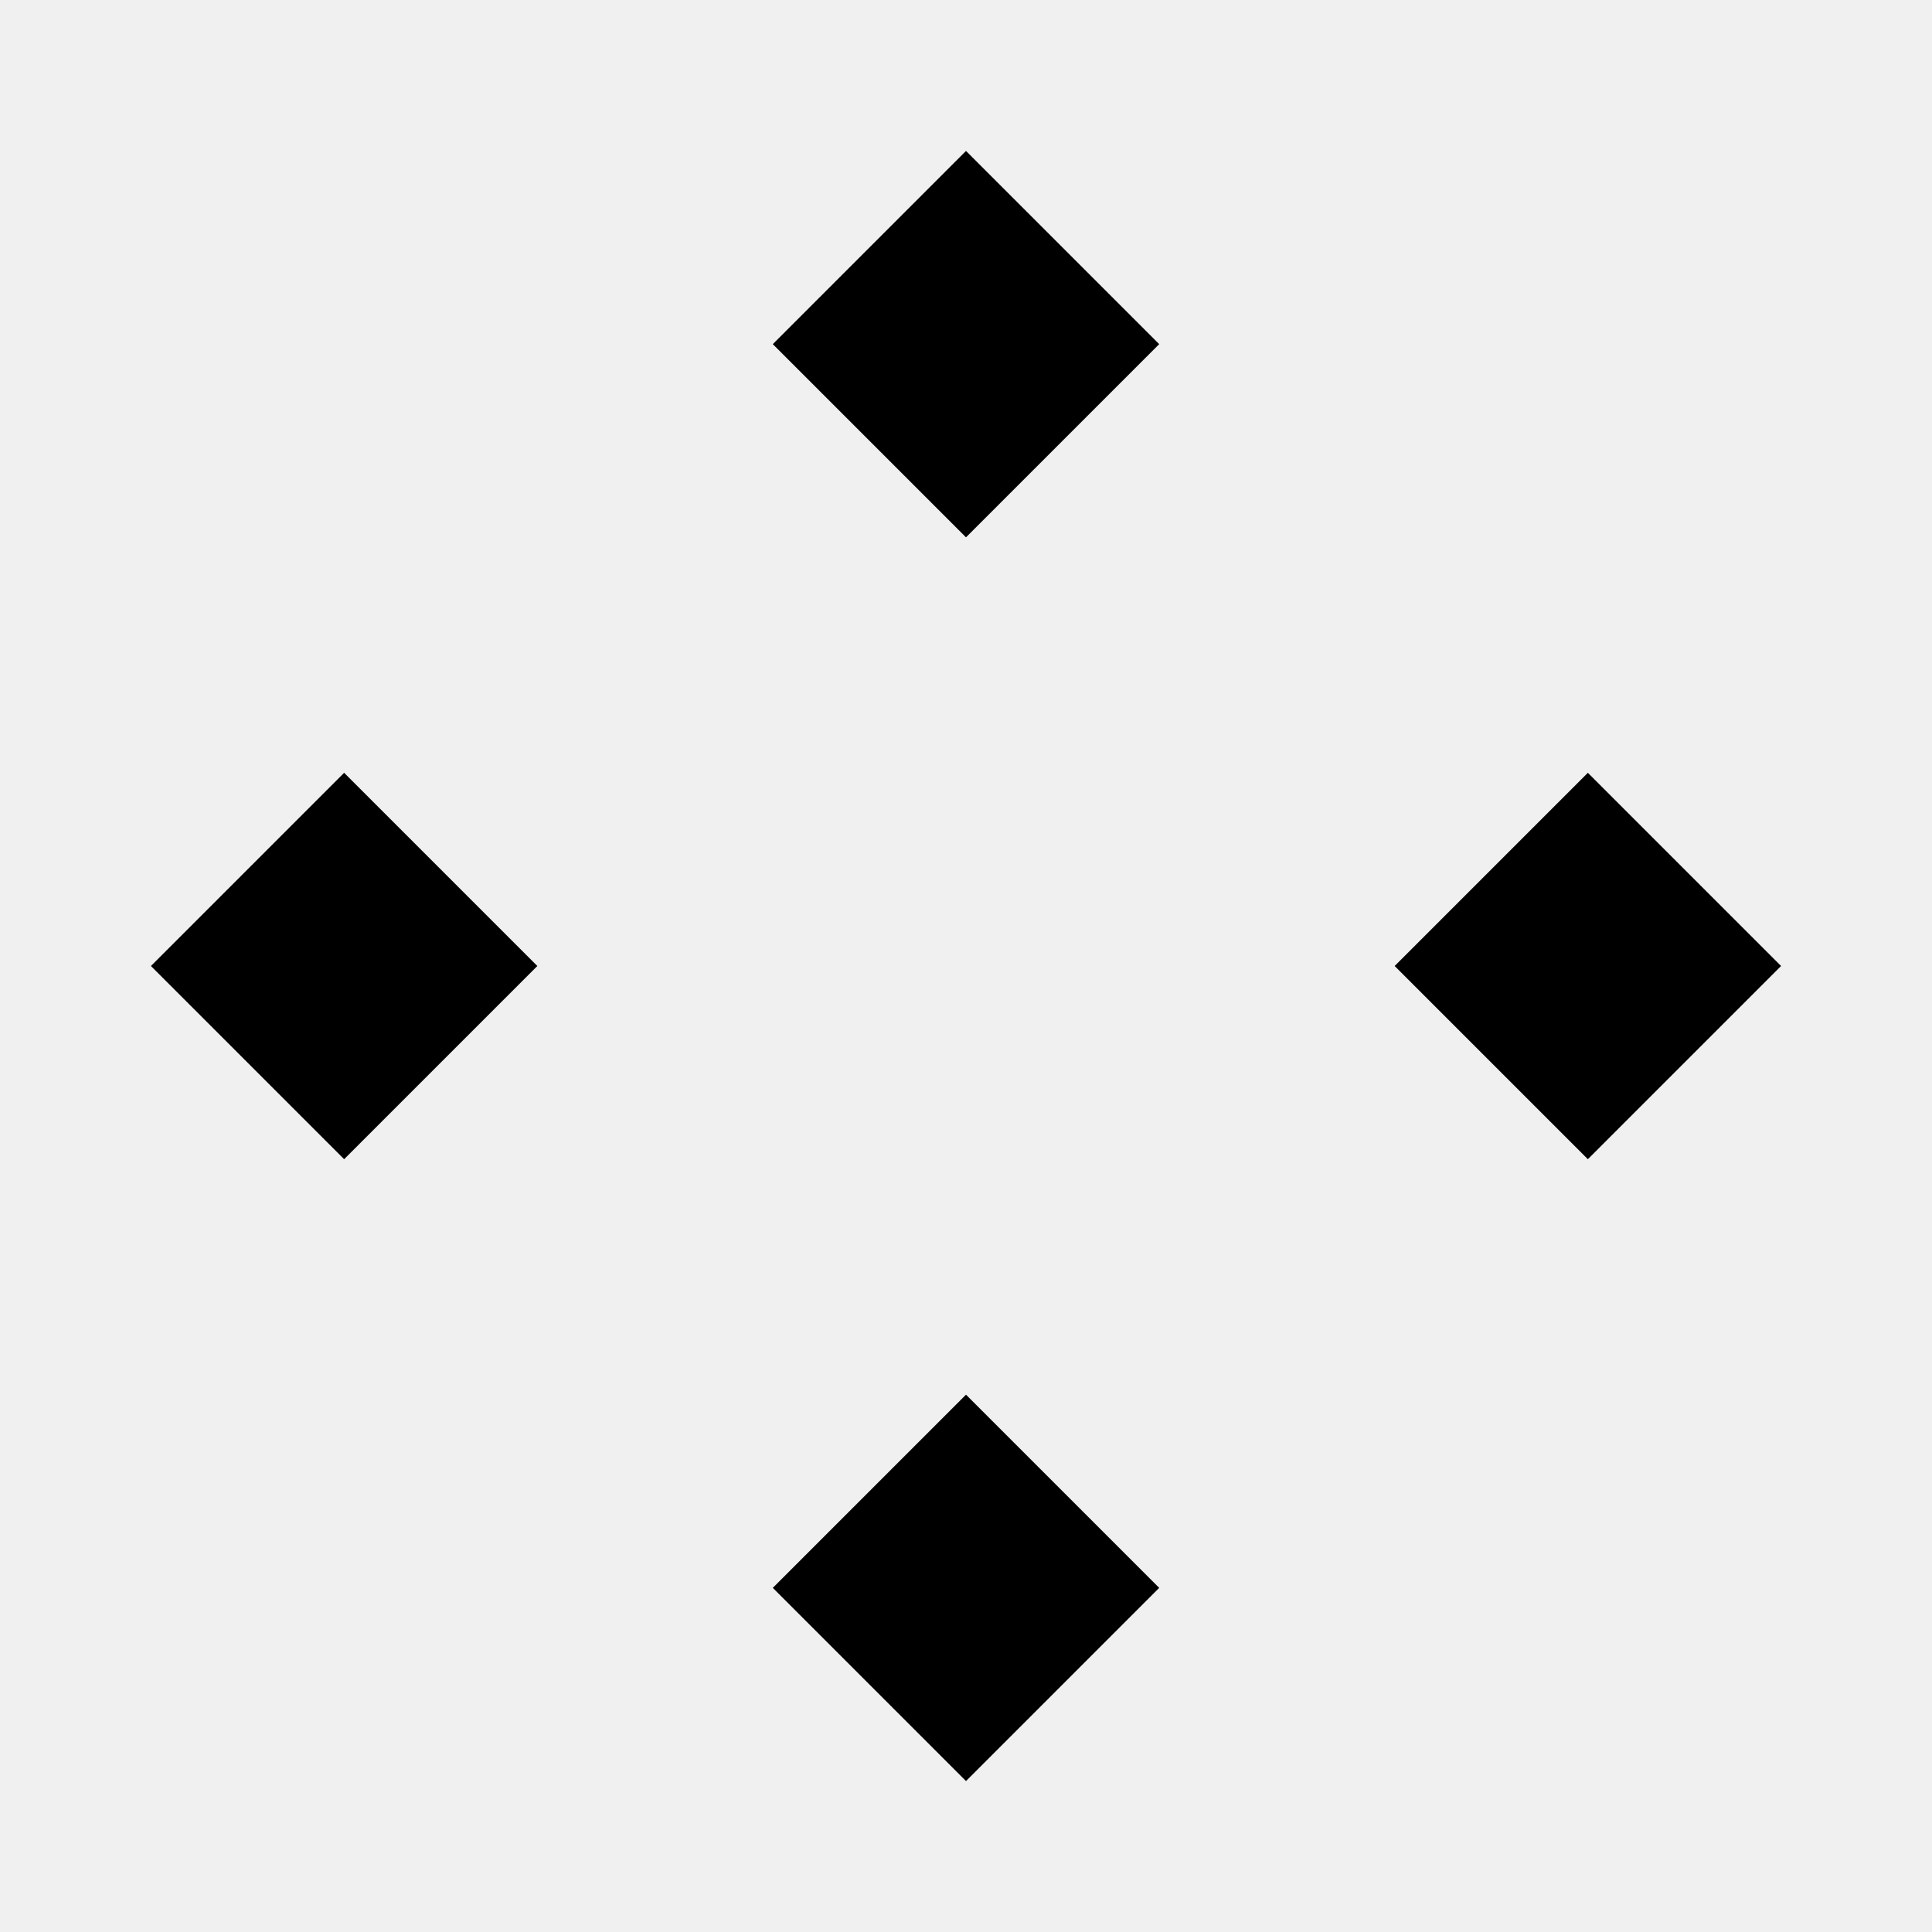
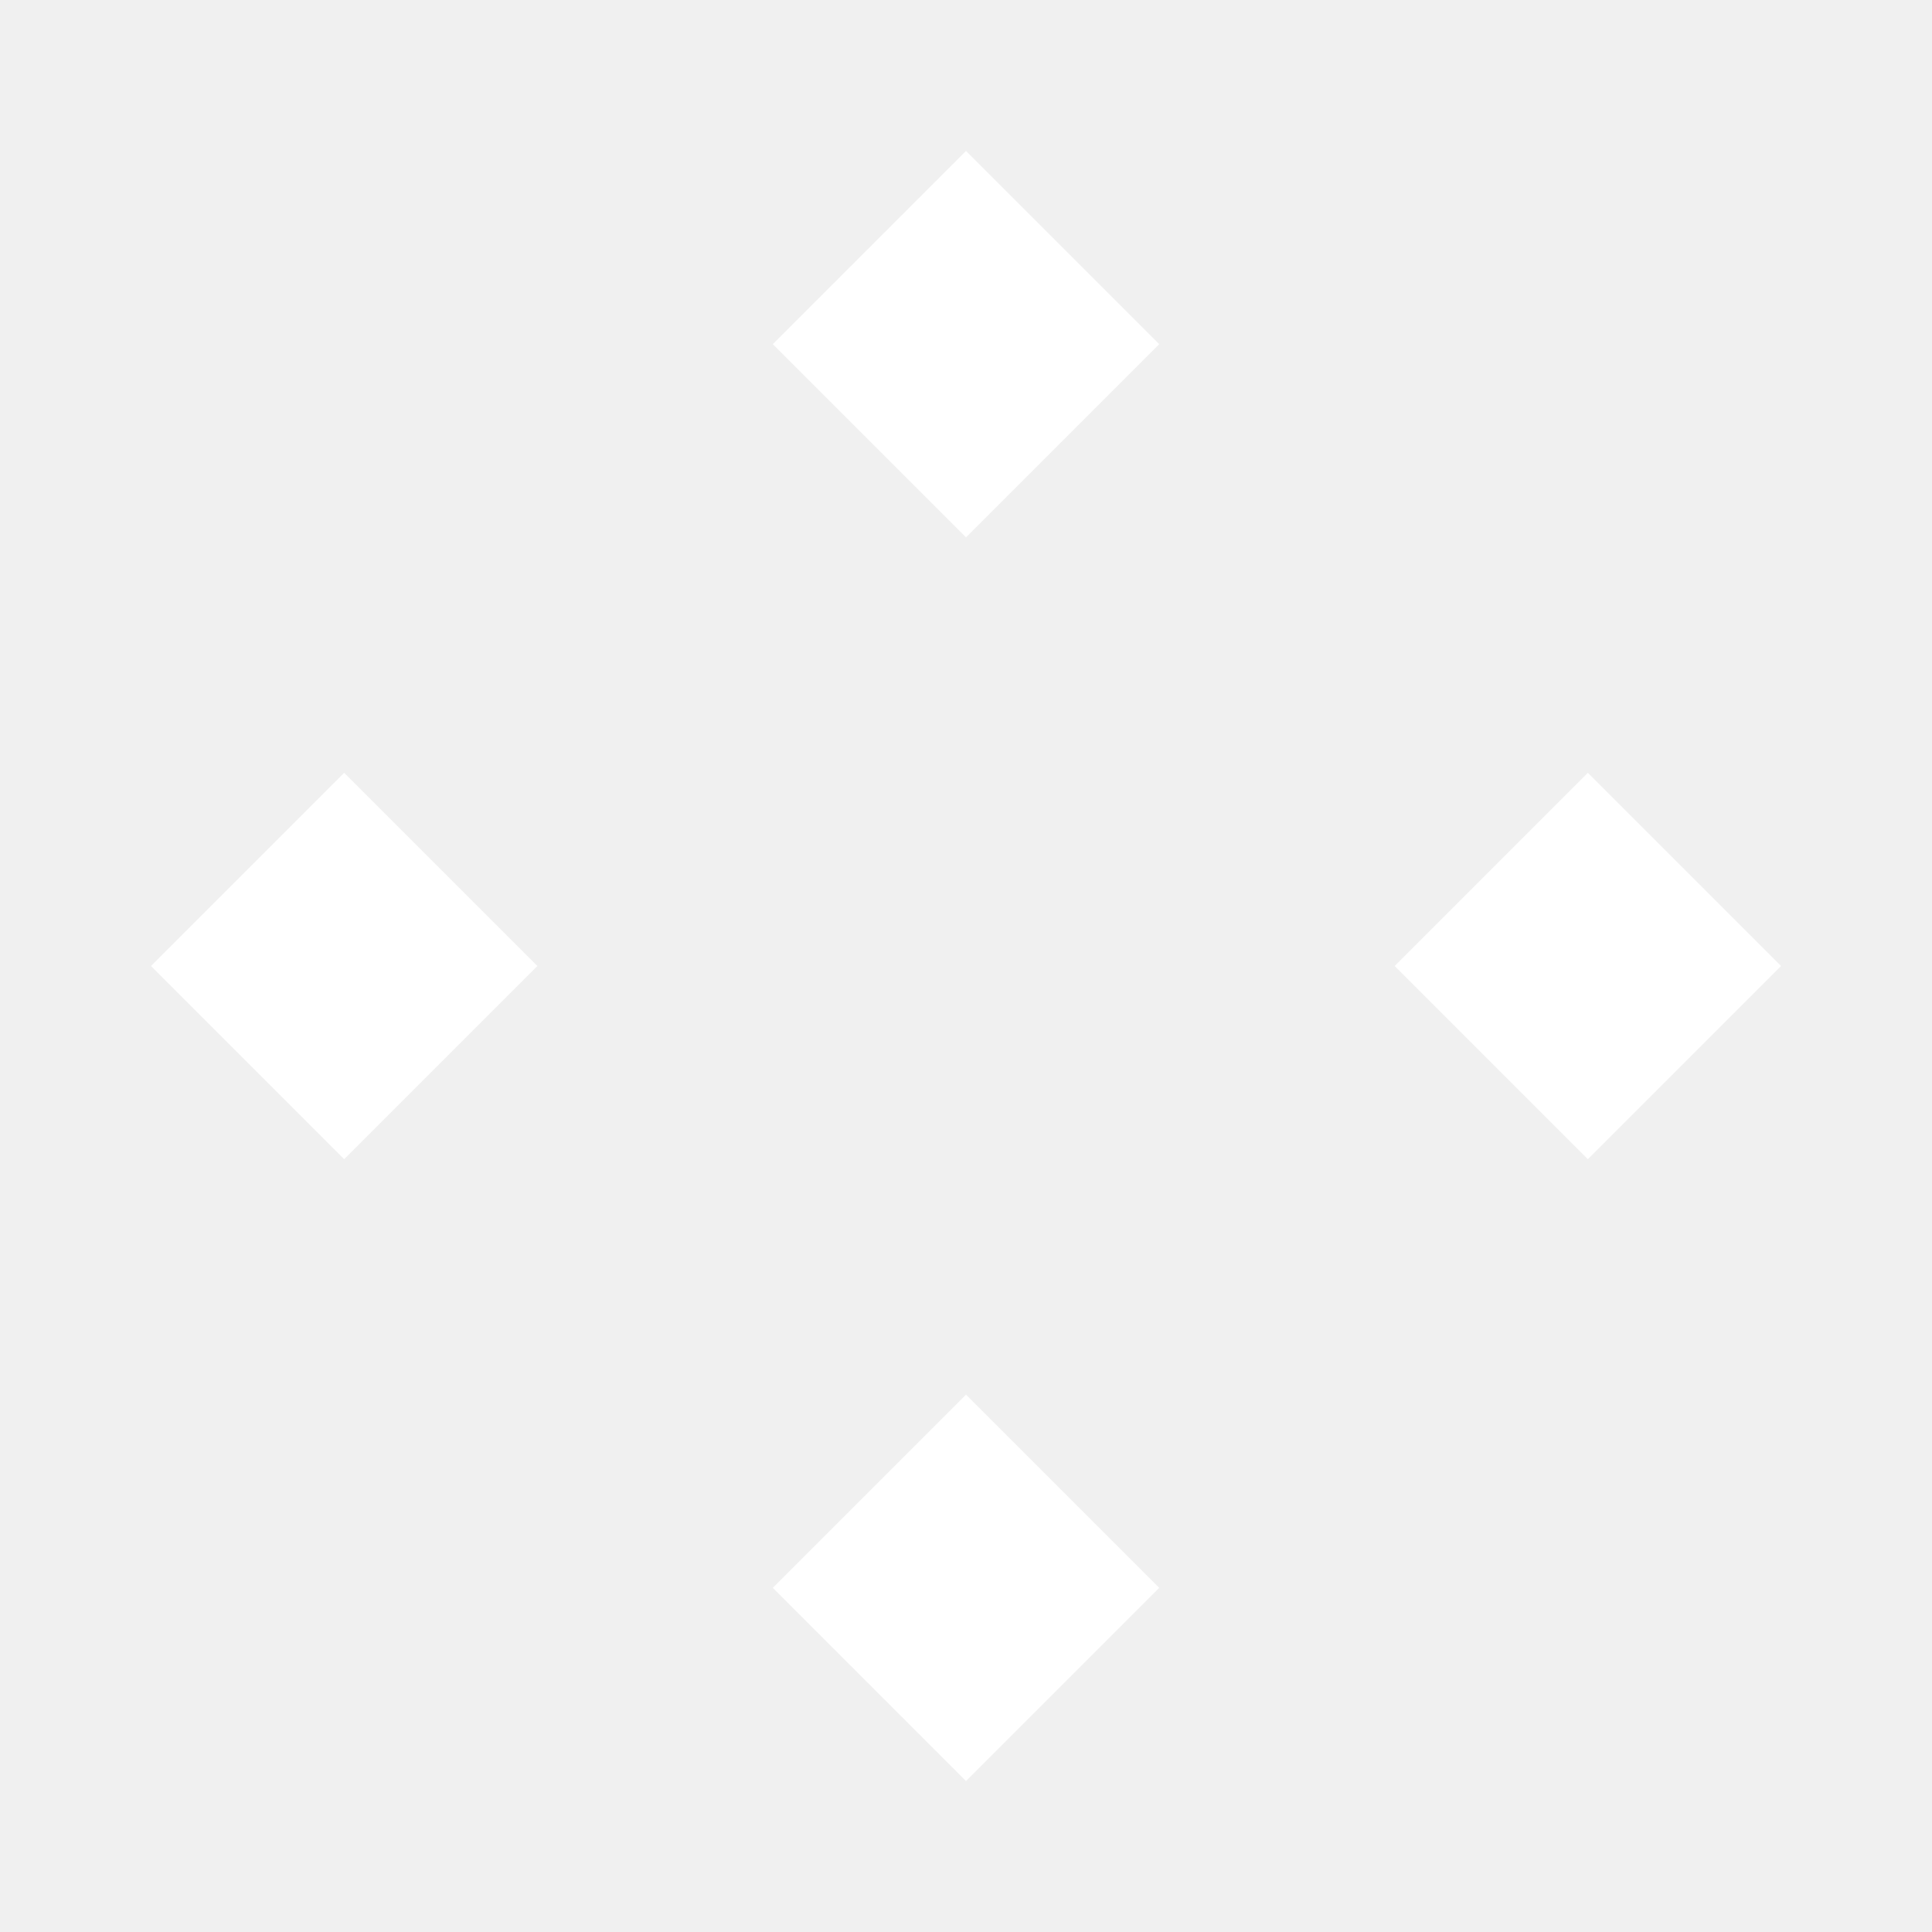
<svg xmlns="http://www.w3.org/2000/svg" viewBox="0 0 32 32" fill="none">
-   <path fill="#000" d="M16 2.5 19.2 5.7 16 8.9 12.8 5.7Z" />
-   <path fill="#000" d="M16 23.1 19.2 26.3 16 29.5 12.8 26.3Z" />
-   <path fill="#000" d="M5.7 12.8 8.9 16 5.7 19.2 2.5 16Z" />
-   <path fill="#000" d="M26.3 12.8 29.5 16 26.3 19.2 23.1 16Z" />
+   <path fill="#fff" d="M16 2.5 19.2 5.7 16 8.9 12.8 5.7Z" />
+   <path fill="#fff" d="M16 23.1 19.2 26.3 16 29.5 12.8 26.3Z" />
+   <path fill="#fff" d="M5.7 12.8 8.9 16 5.7 19.2 2.5 16Z" />
+   <path fill="#fff" d="M26.3 12.8 29.5 16 26.3 19.2 23.1 16Z" />
</svg>
